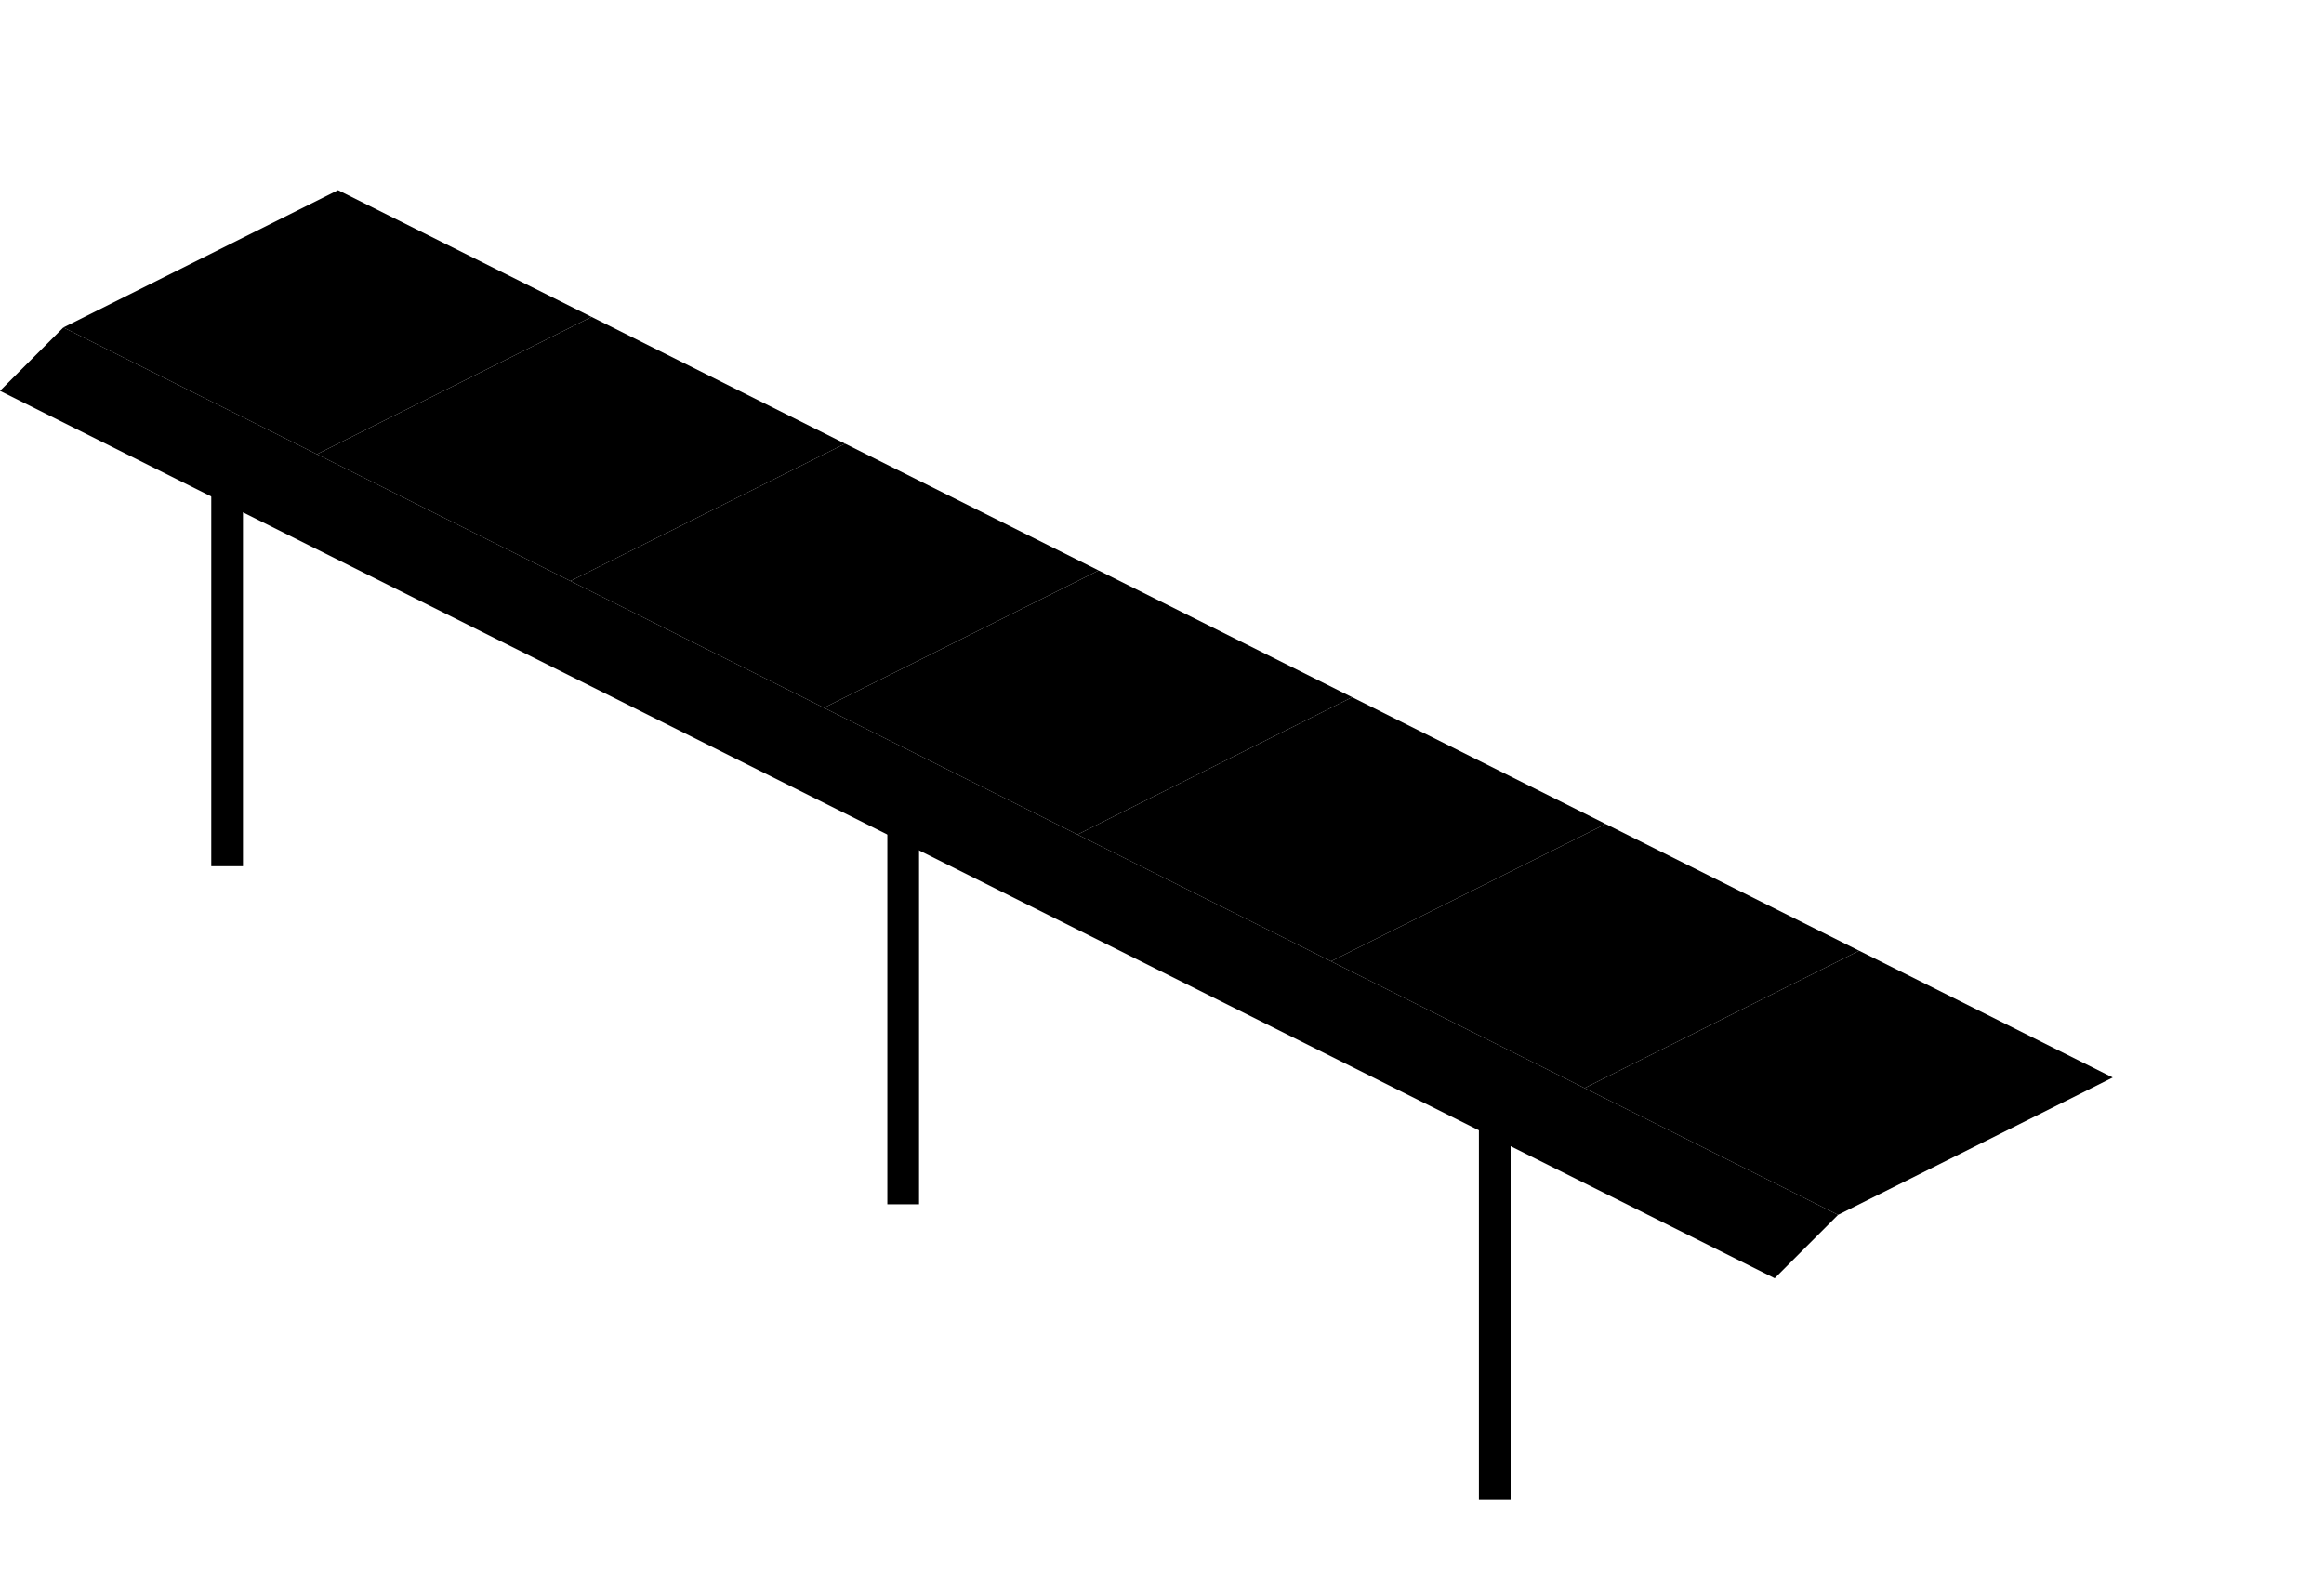
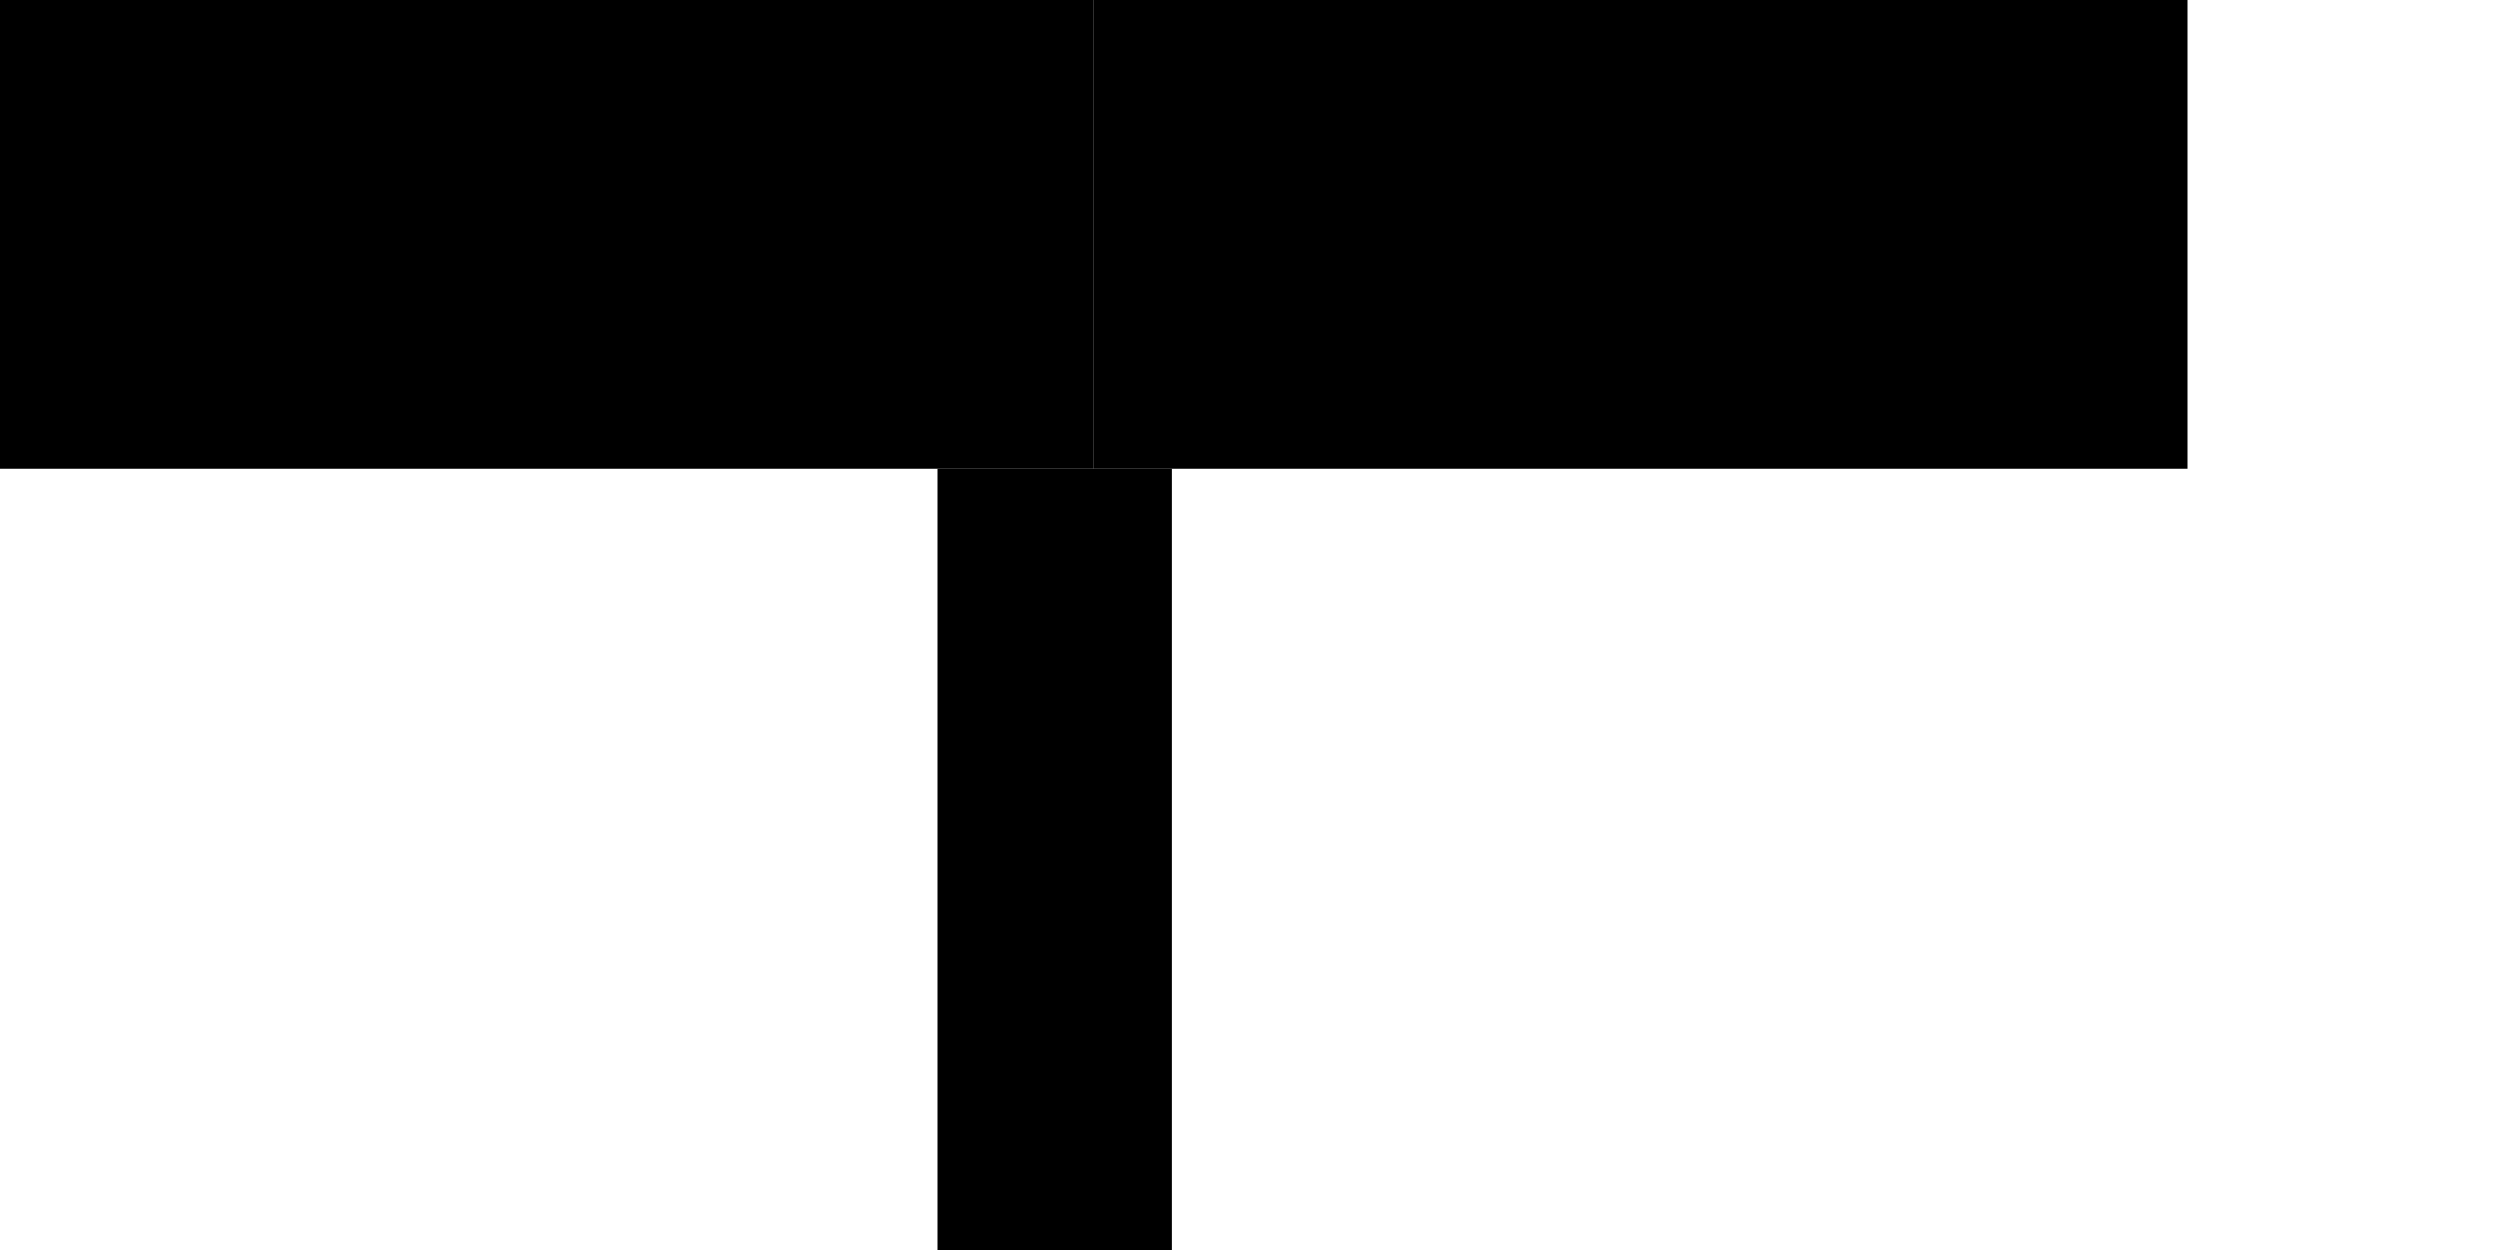
- <svg xmlns="http://www.w3.org/2000/svg" width="440" height="300" viewBox="0 0 440 300">
-   <polygon points="64,36 112,60 60,86 12,62" fill="{{awning}}" />
-   <polygon points="112,60 160,84 108,110 60,86" fill="{{stripe}}" />
-   <polygon points="160,84 208,108 156,134 108,110" fill="{{awning}}" />
-   <polygon points="208,108 256,132 204,158 156,134" fill="{{stripe}}" />
-   <polygon points="256,132 304,156 252,182 204,158" fill="{{awning}}" />
-   <polygon points="304,156 352,180 300,206 252,182" fill="{{stripe}}" />
-   <polygon points="352,180 400,204 348,230 300,206" fill="{{awning}}" />
-   <polygon points="12,62 348,230 336,242 0,74" fill="{{stripe}}" />
-   <rect x="40" y="86" width="6" height="78" fill="{{post}}" />
-   <rect x="168" y="150" width="6" height="78" fill="{{post}}" />
-   <rect x="280" y="206" width="6" height="78" fill="{{post}}" />
+ <svg xmlns="http://www.w3.org/2000/svg" width="32" height="16" viewBox="0 0 32 16">
+   <rect x="0" y="0" width="14" height="6" fill="{{awning}}" />
+   <rect x="14" y="0" width="14" height="6" fill="{{stripe}}" />
+   <rect x="12" y="6" width="3" height="10" fill="{{post}}" />
</svg>
